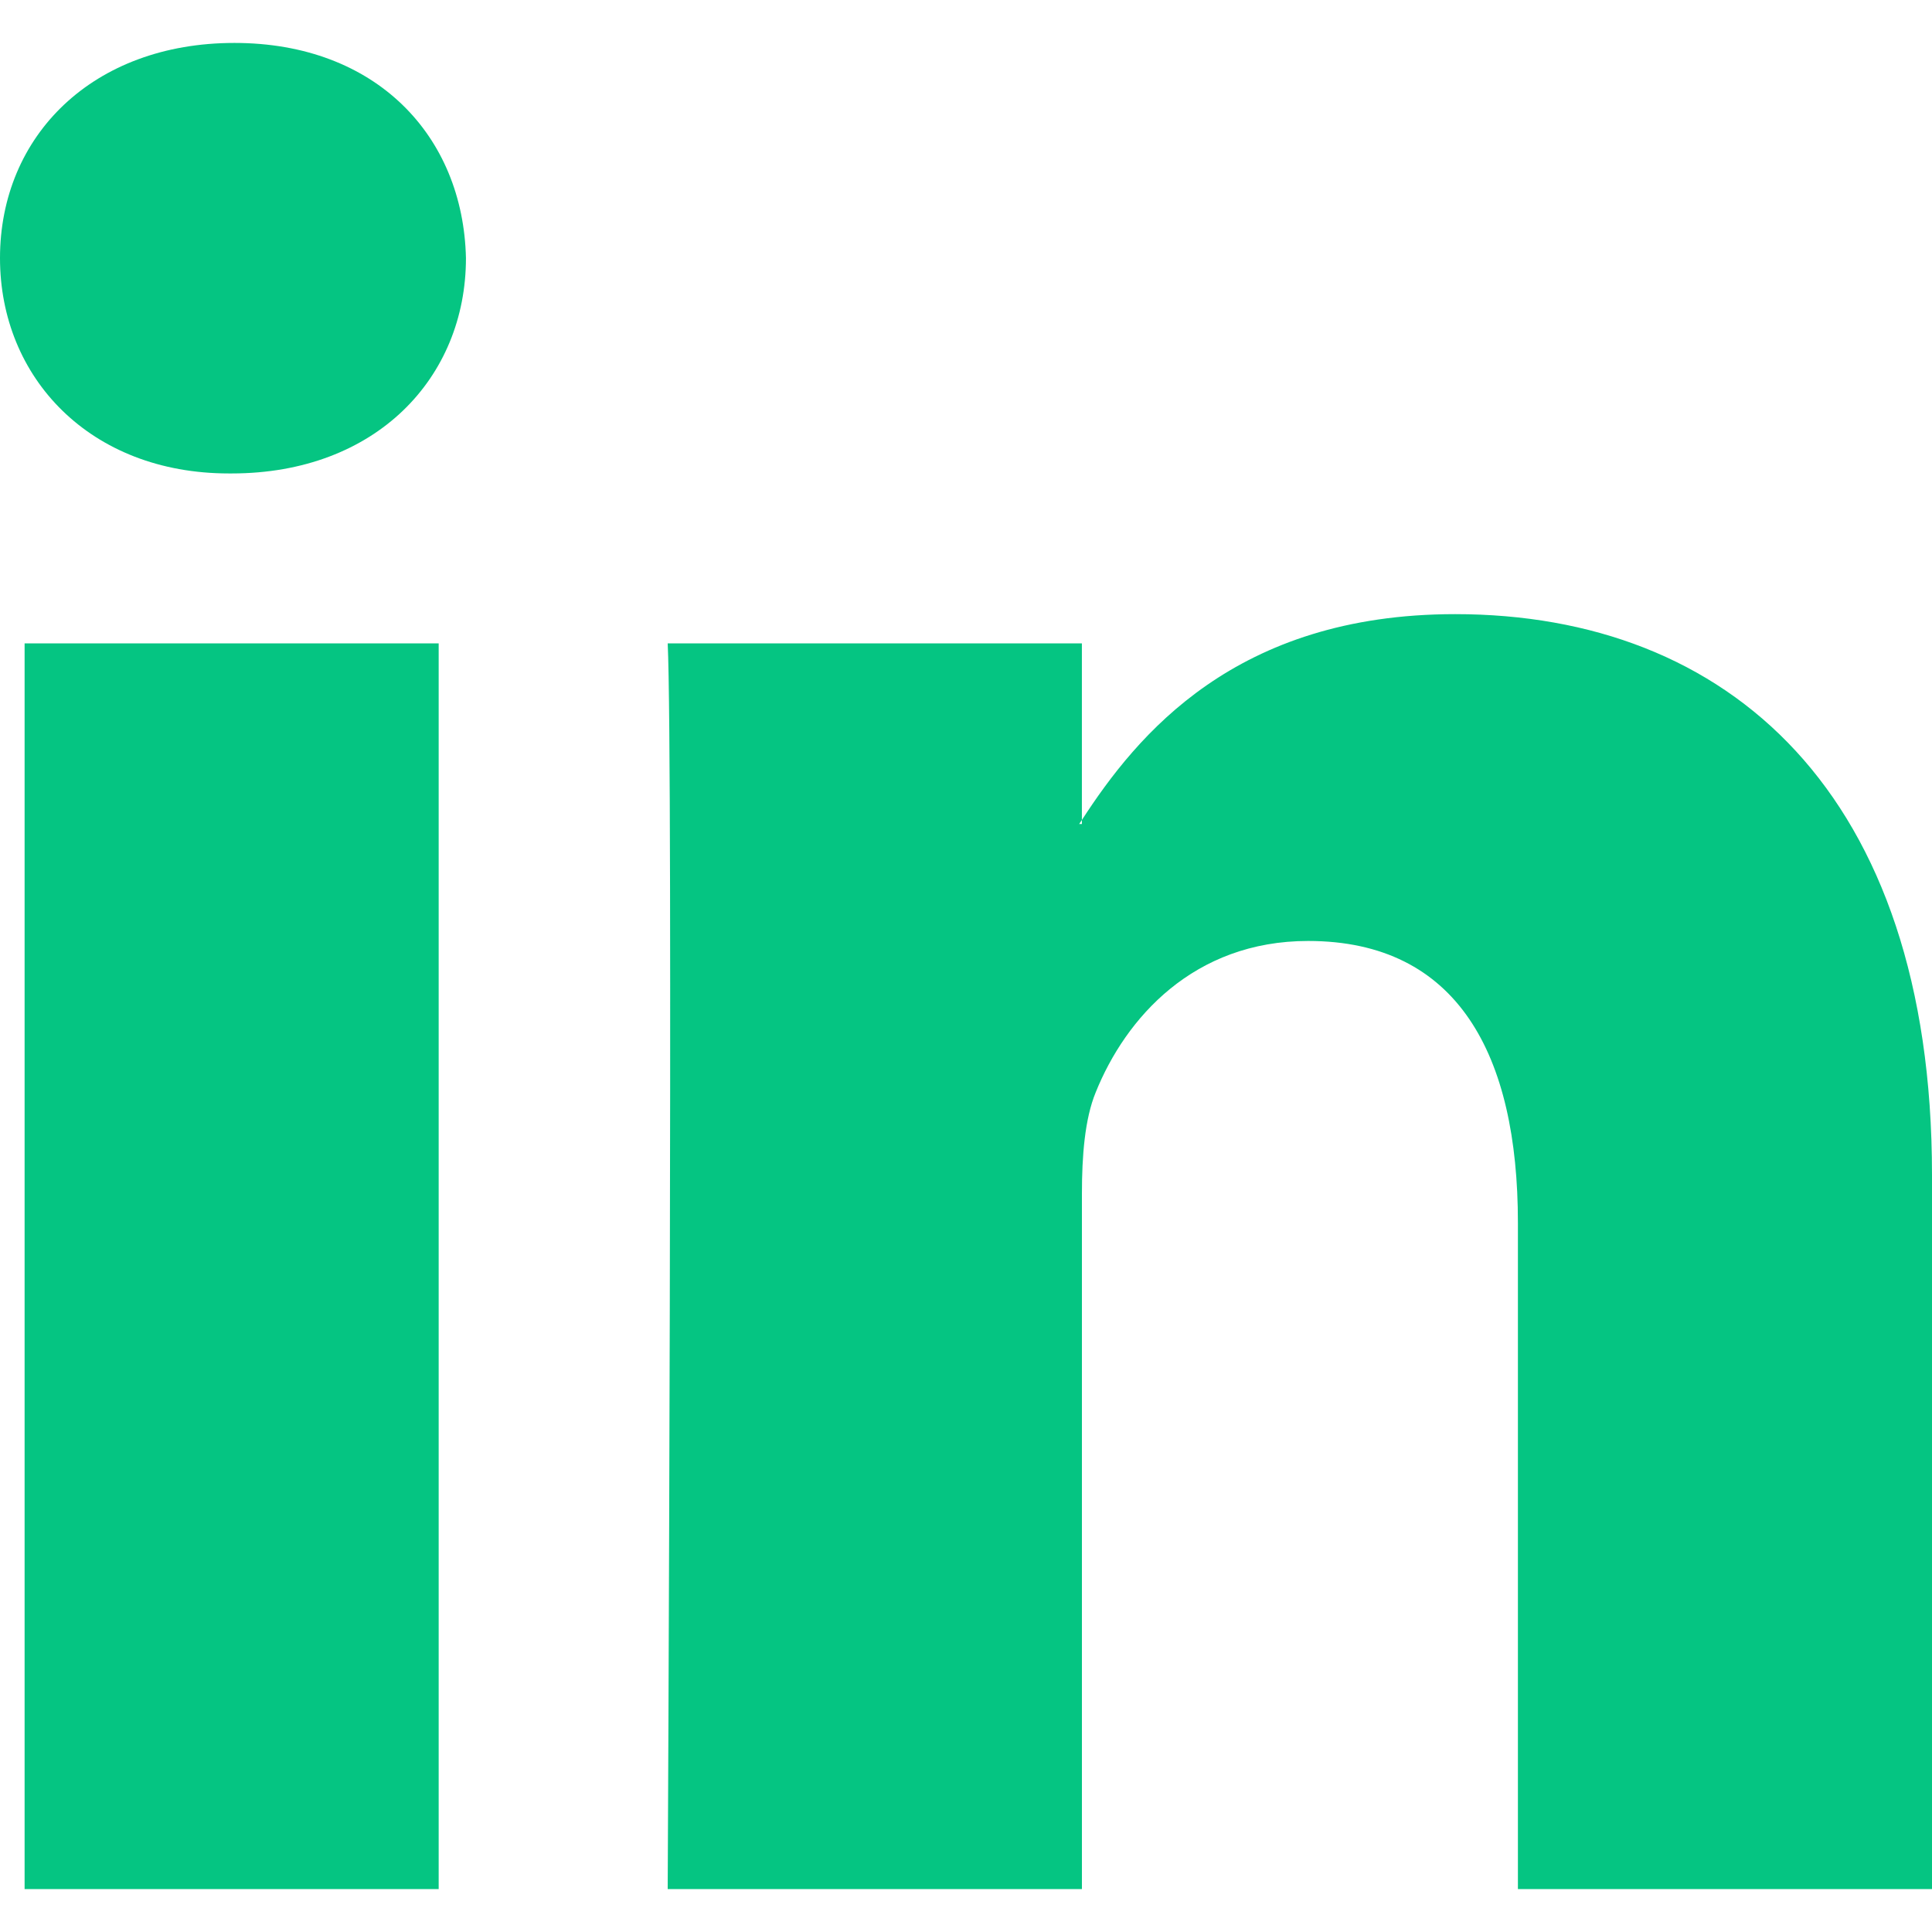
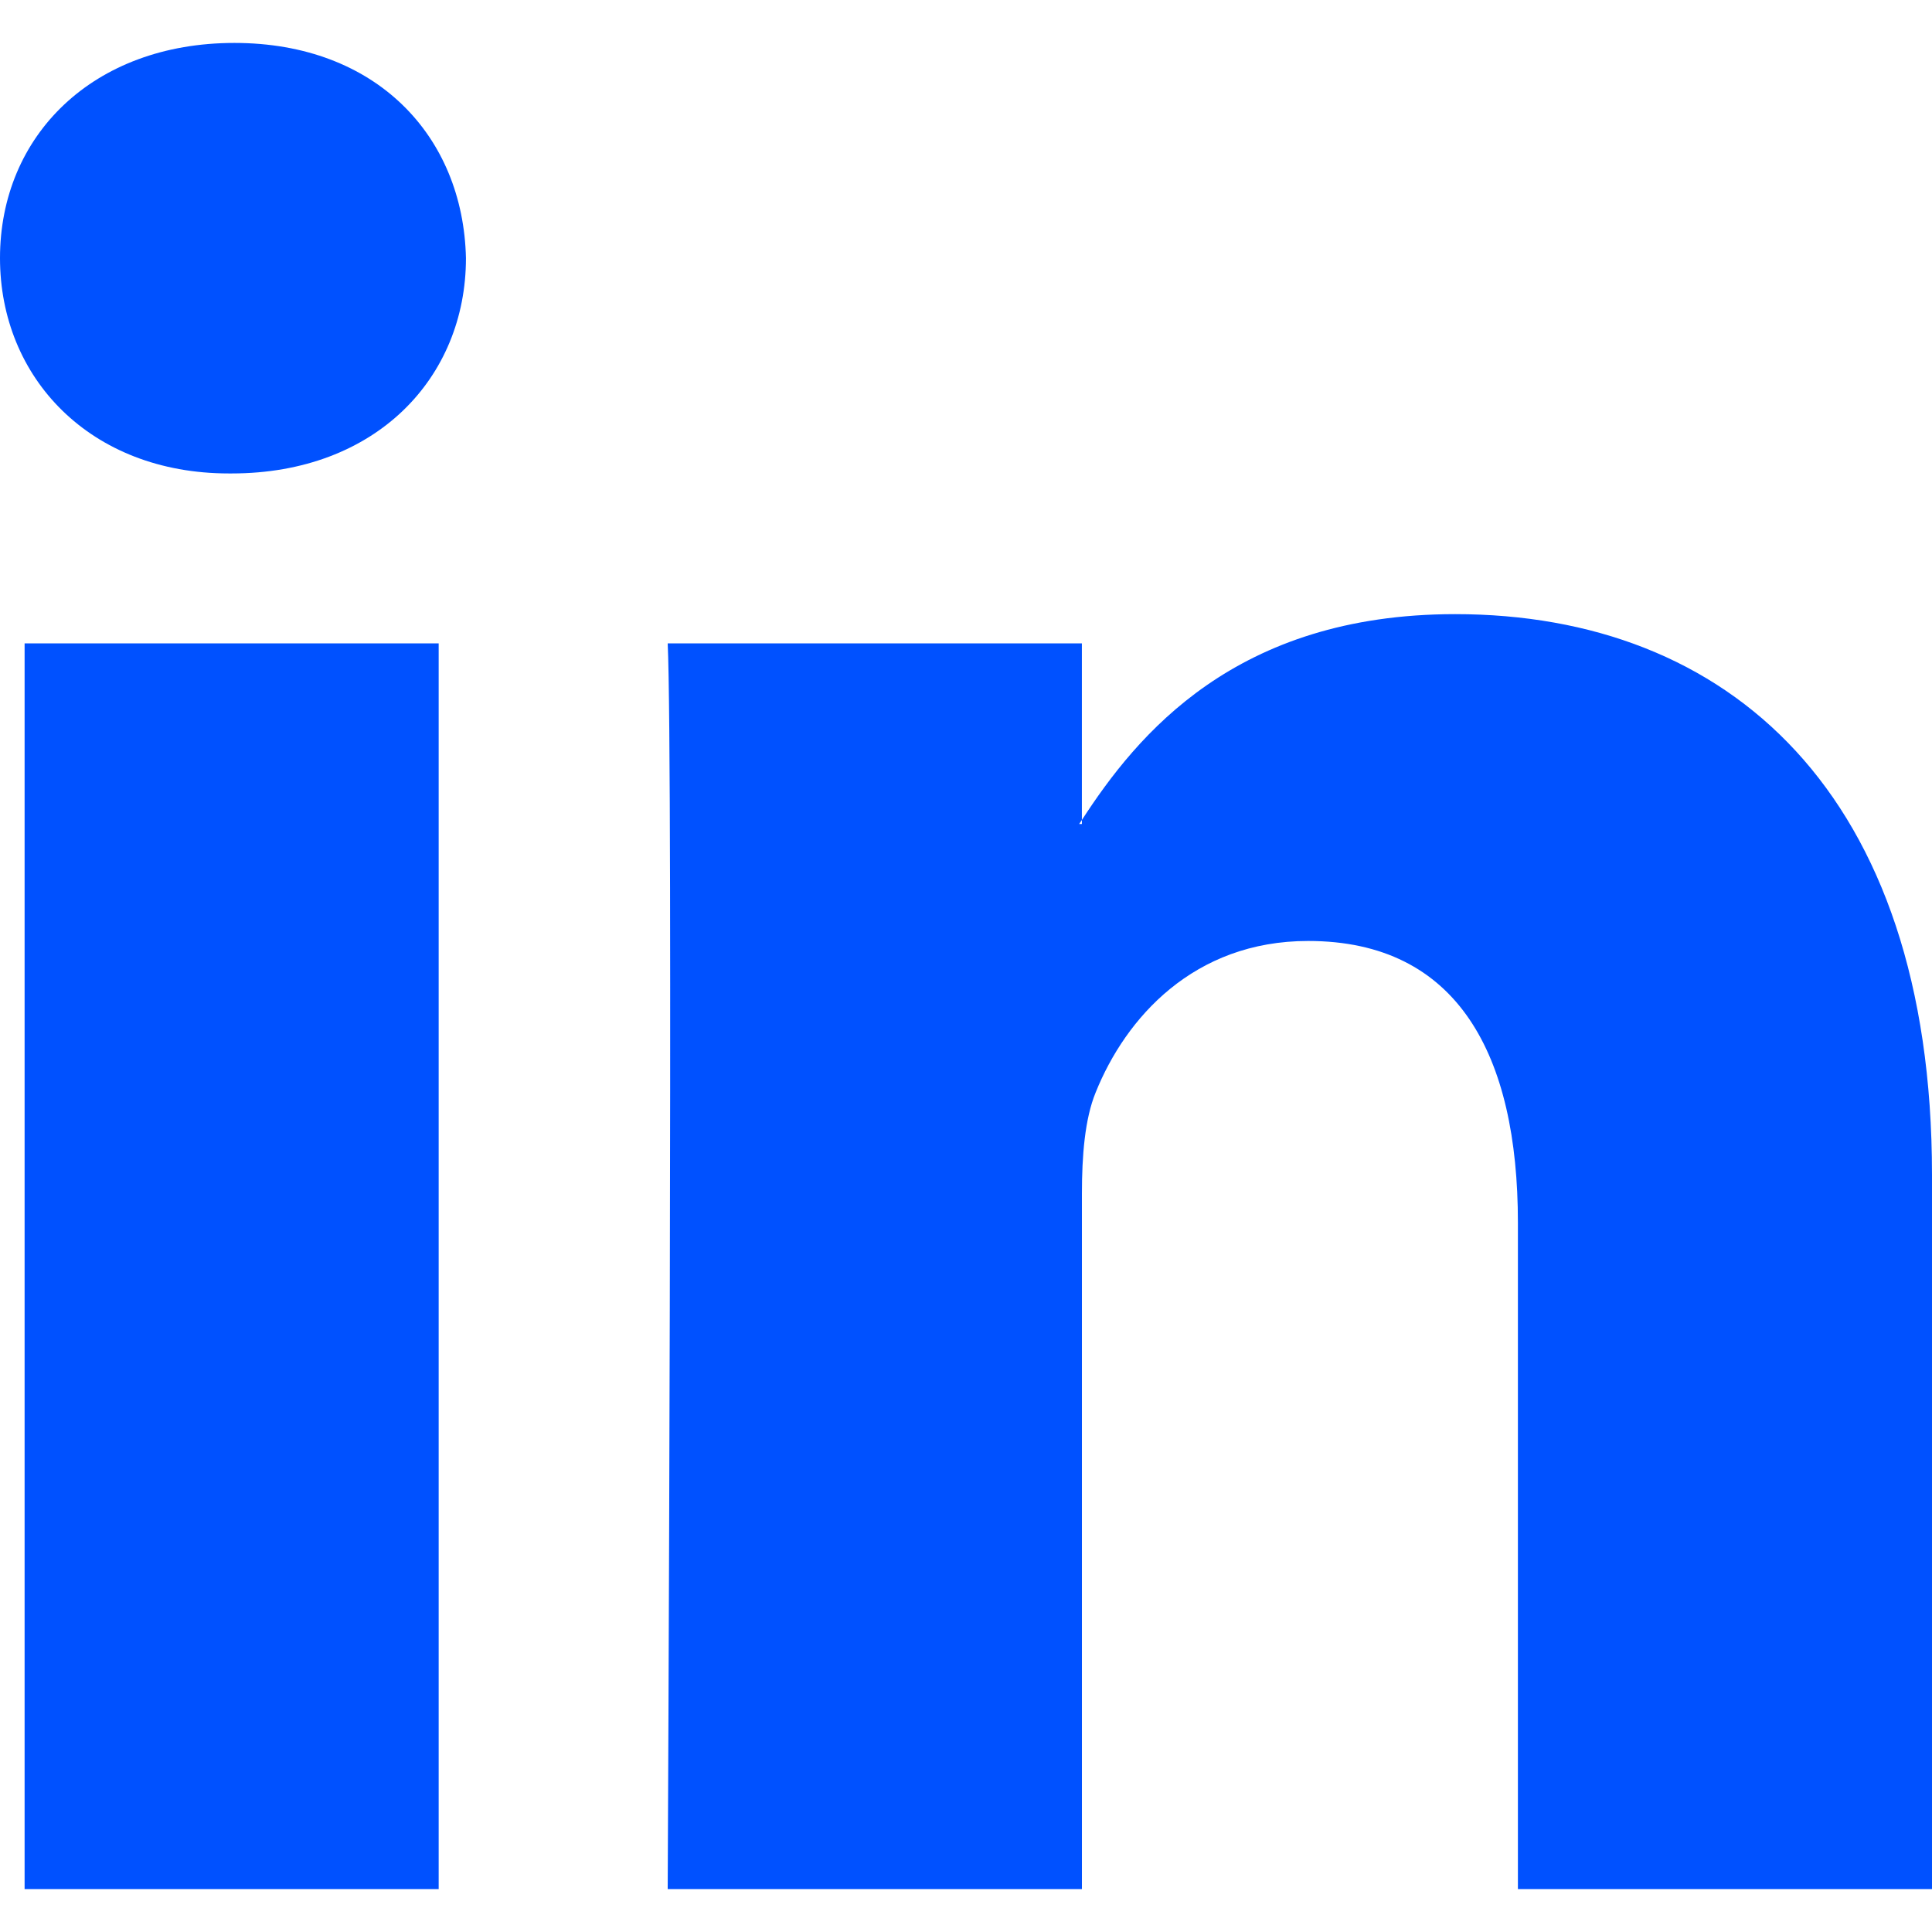
- <svg xmlns="http://www.w3.org/2000/svg" version="1.1" id="Capa_1" x="0px" y="0px" width="430.117px" height="430.117px" viewBox="0 0 430.117 430.117" style="enable-background:new 0 0 430.117 430.117;" xml:space="preserve" fill="#05c582">
+ <svg xmlns="http://www.w3.org/2000/svg" version="1.1" id="Capa_1" x="0px" y="0px" width="430.117px" height="430.117px" viewBox="0 0 430.117 430.117" style="enable-background:new 0 0 430.117 430.117;" xml:space="preserve" fill="#0051ff">
  <g>
    <path id="LinkedIn" d="M430.117,261.543V420.56h-92.188V272.193c0-37.271-13.334-62.707-46.703-62.707   c-25.473,0-40.632,17.142-47.301,33.724c-2.432,5.928-3.058,14.179-3.058,22.477V420.56h-92.219c0,0,1.242-251.285,0-277.32h92.21   v39.309c-0.187,0.294-0.43,0.611-0.606,0.896h0.606v-0.896c12.251-18.869,34.13-45.824,83.102-45.824   C384.633,136.724,430.117,176.361,430.117,261.543z M52.183,9.558C20.635,9.558,0,30.251,0,57.463   c0,26.619,20.038,47.94,50.959,47.94h0.616c32.159,0,52.159-21.317,52.159-47.94C103.128,30.251,83.734,9.558,52.183,9.558z    M5.477,420.56h92.184v-277.32H5.477V420.56z" />
  </g>
  <g>
</g>
  <g>
</g>
  <g>
</g>
  <g>
</g>
  <g>
</g>
  <g>
</g>
  <g>
</g>
  <g>
</g>
  <g>
</g>
  <g>
</g>
  <g>
</g>
  <g>
</g>
  <g>
</g>
  <g>
</g>
  <g>
</g>
</svg>
